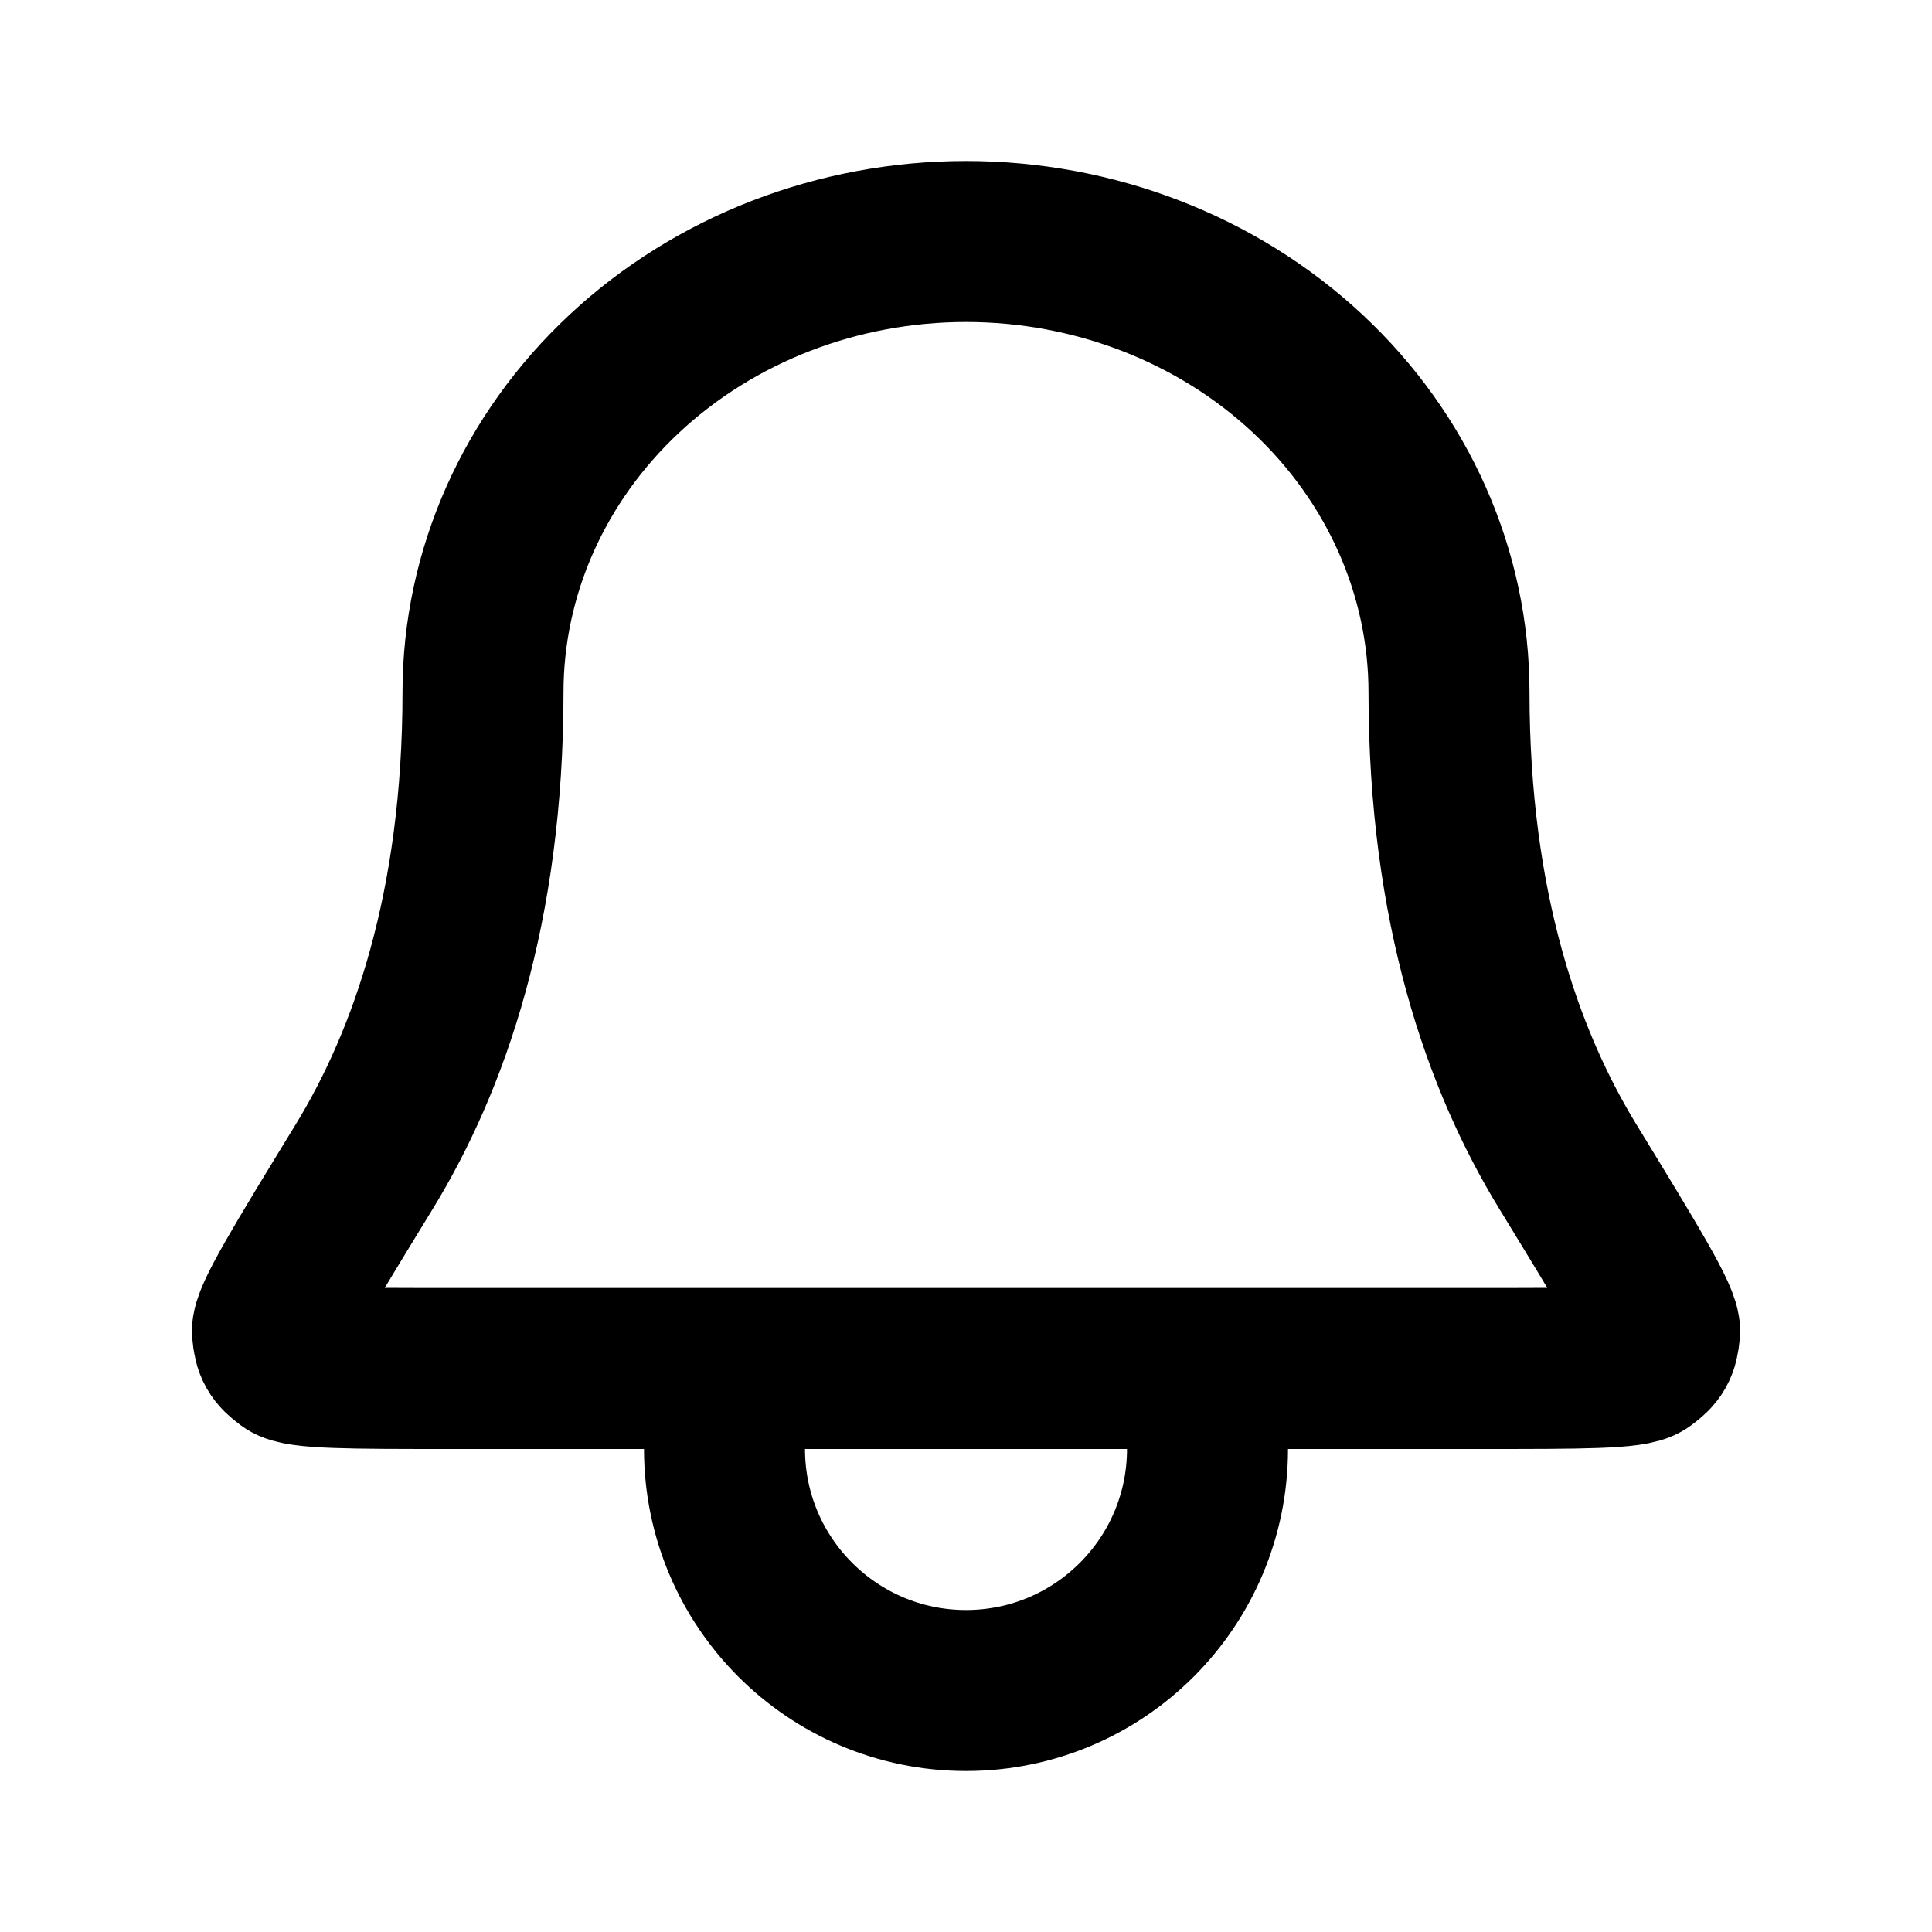
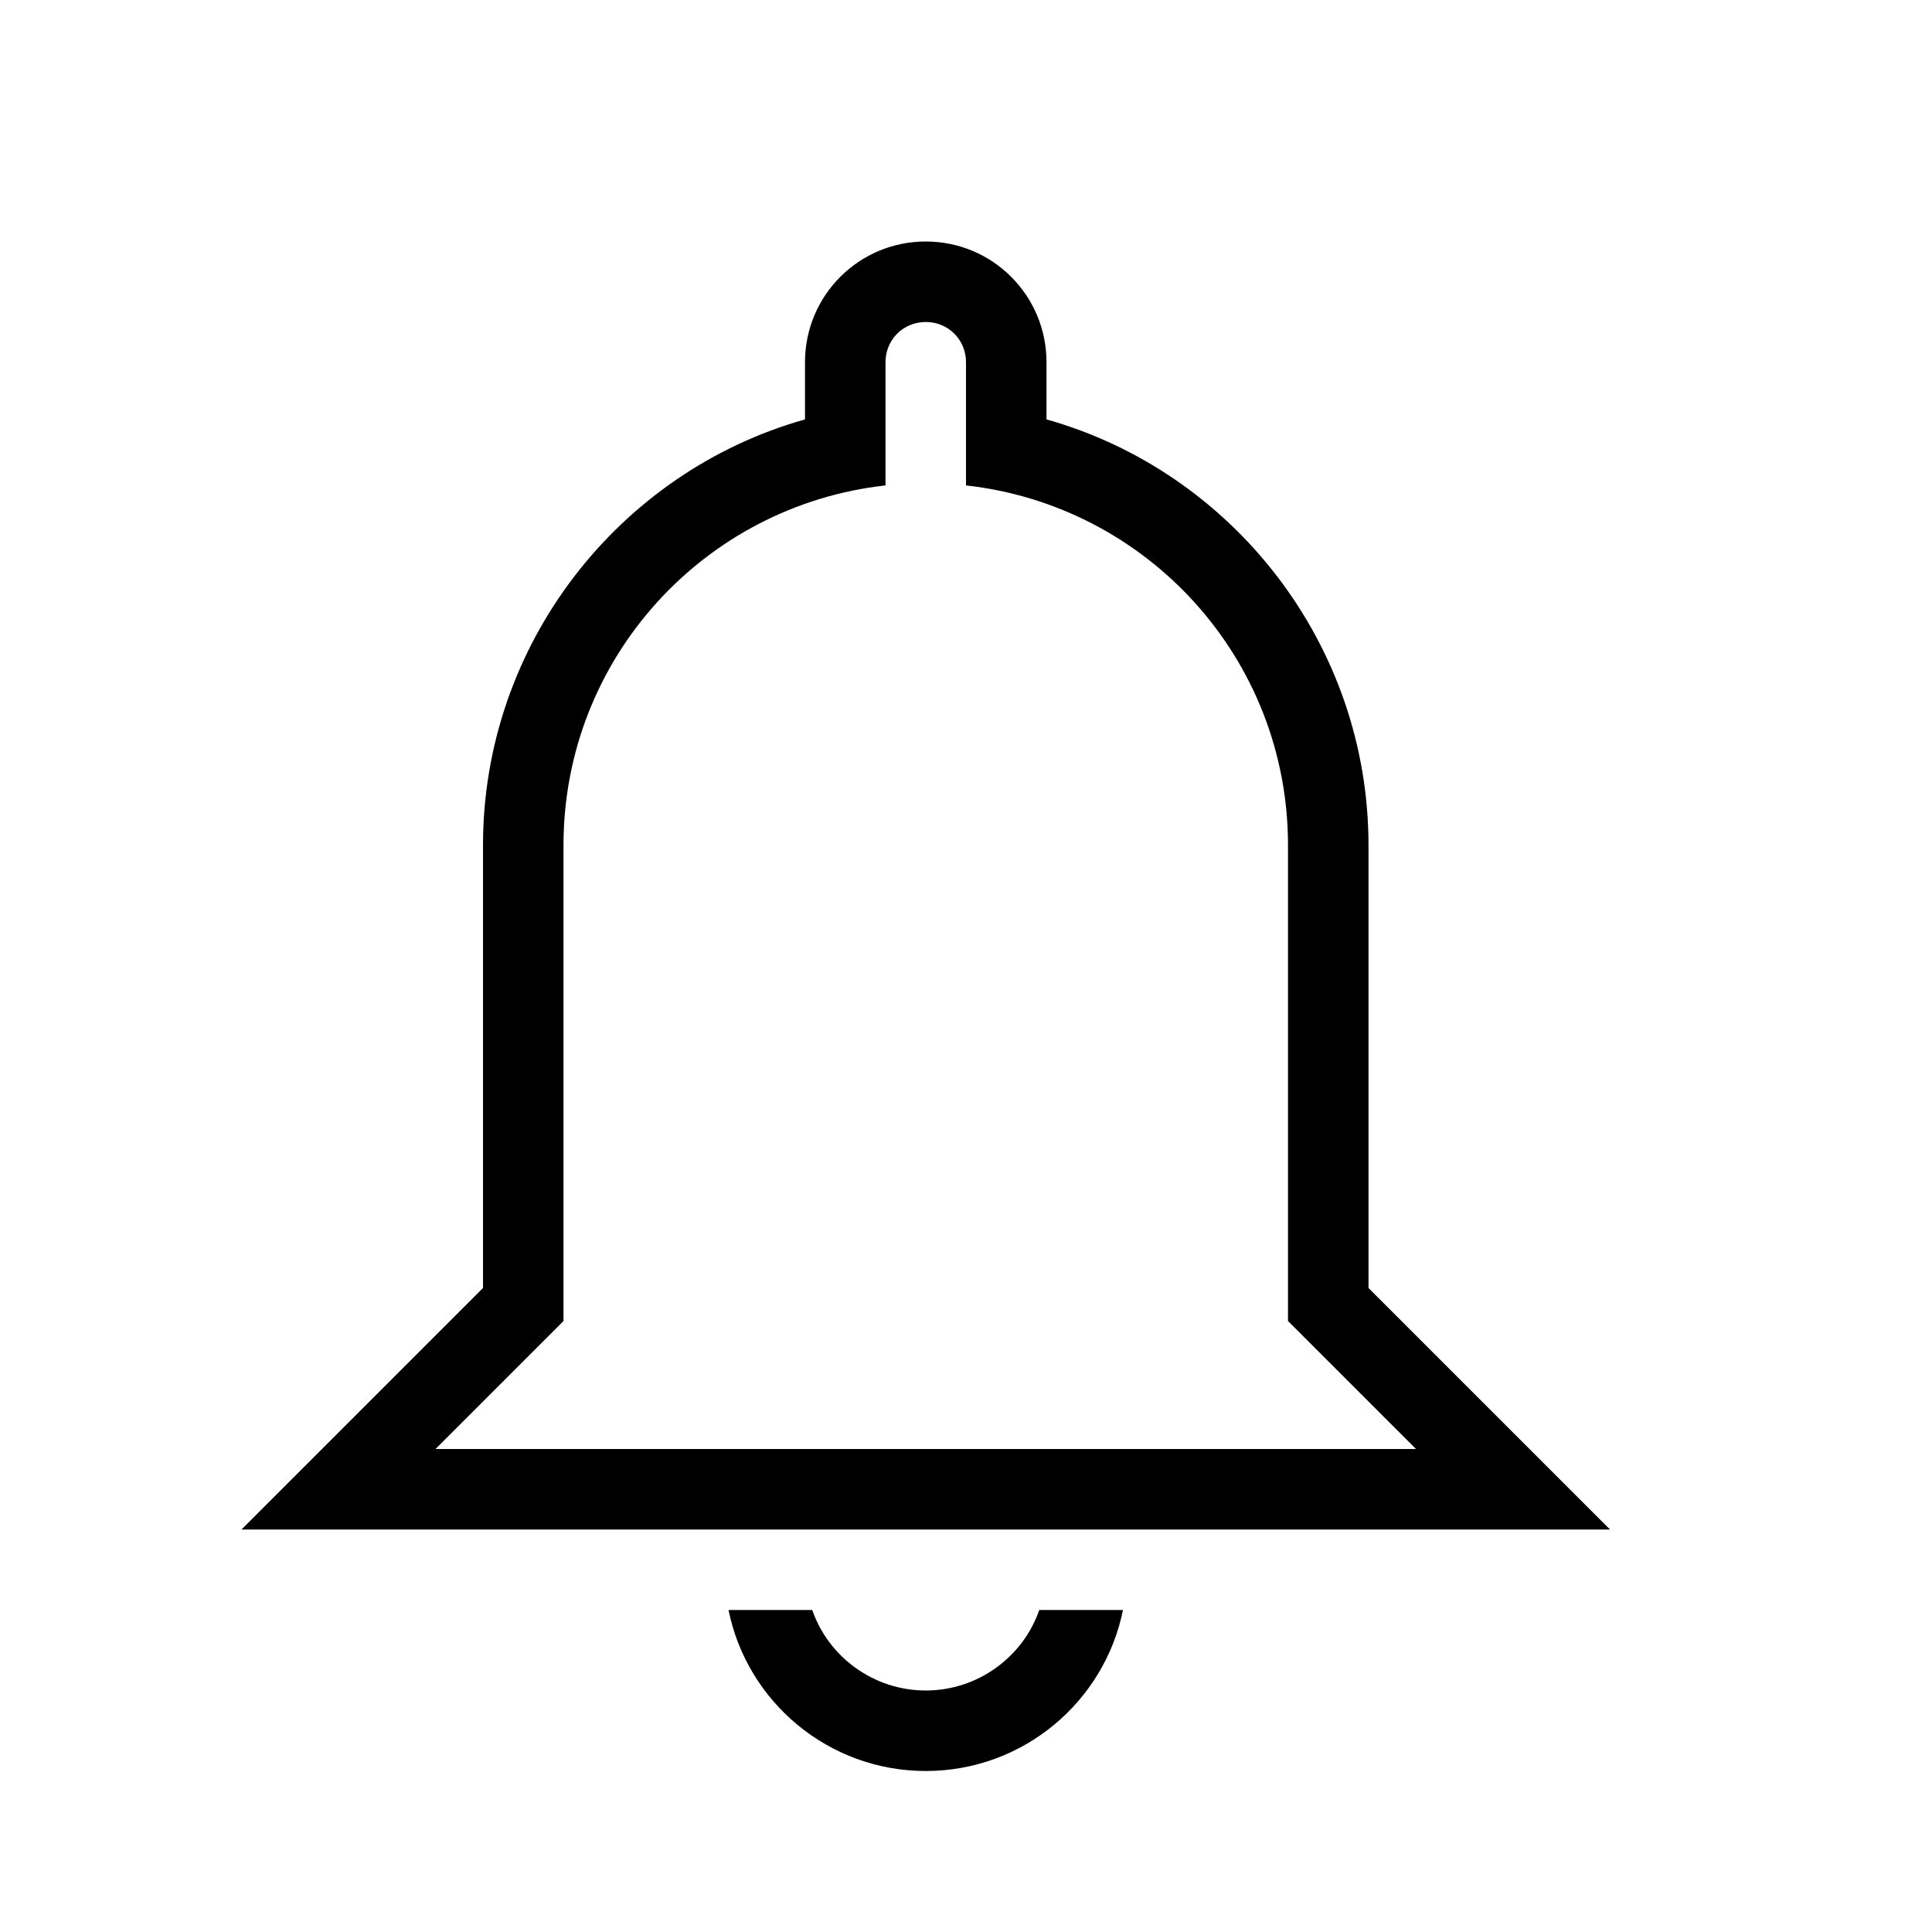
- <svg xmlns="http://www.w3.org/2000/svg" width="800px" height="800px" viewBox="0 0 24 24" fill="none">
-   <path d="M9.002 17H5.606C4.348 17 3.719 17 3.586 16.902C3.438 16.793 3.401 16.728 3.385 16.544C3.371 16.38 3.756 15.749 4.528 14.487C5.324 13.184 6 11.286 6 8.6C6 7.115 6.632 5.69 7.758 4.64C8.883 3.59 10.409 3 12 3C13.592 3 15.118 3.59 16.243 4.64C17.368 5.69 18 7.115 18 8.6C18 11.286 18.677 13.184 19.473 14.487C20.244 15.749 20.63 16.38 20.616 16.544C20.599 16.728 20.563 16.793 20.414 16.902C20.282 17 19.653 17 18.394 17H15M9.002 17L9 18C9 19.657 10.344 21 12 21C13.657 21 15 19.657 15 18V17M9.002 17H15" stroke="#000000" stroke-width="2" stroke-linecap="round" stroke-linejoin="round" />
+ <svg xmlns="http://www.w3.org/2000/svg" viewBox="0 0 24 24">
+   <path d="M12,4.5C12,4.22 11.78,4 11.5,4C11.22,4 11,4.22 11,4.5V6.03C8.75,6.28 7,8.18 7,10.5V16.41L5.41,18H17.59L16,16.41V10.5C16,8.18 14.25,6.28 12,6.03V4.5M11.5,3C12.33,3 13,3.67 13,4.5V5.21C15.31,5.86 17,8 17,10.5V16L20,19H3L6,16V10.5C6,8 7.69,5.86 10,5.21V4.5C10,3.67 10.67,3 11.5,3M11.5,22C10.29,22 9.28,21.14 9.05,20H10.09C10.29,20.58 10.85,21 11.5,21C12.15,21 12.71,20.58 12.91,20H13.95C13.72,21.14 12.71,22 11.5,22Z" />
</svg>
